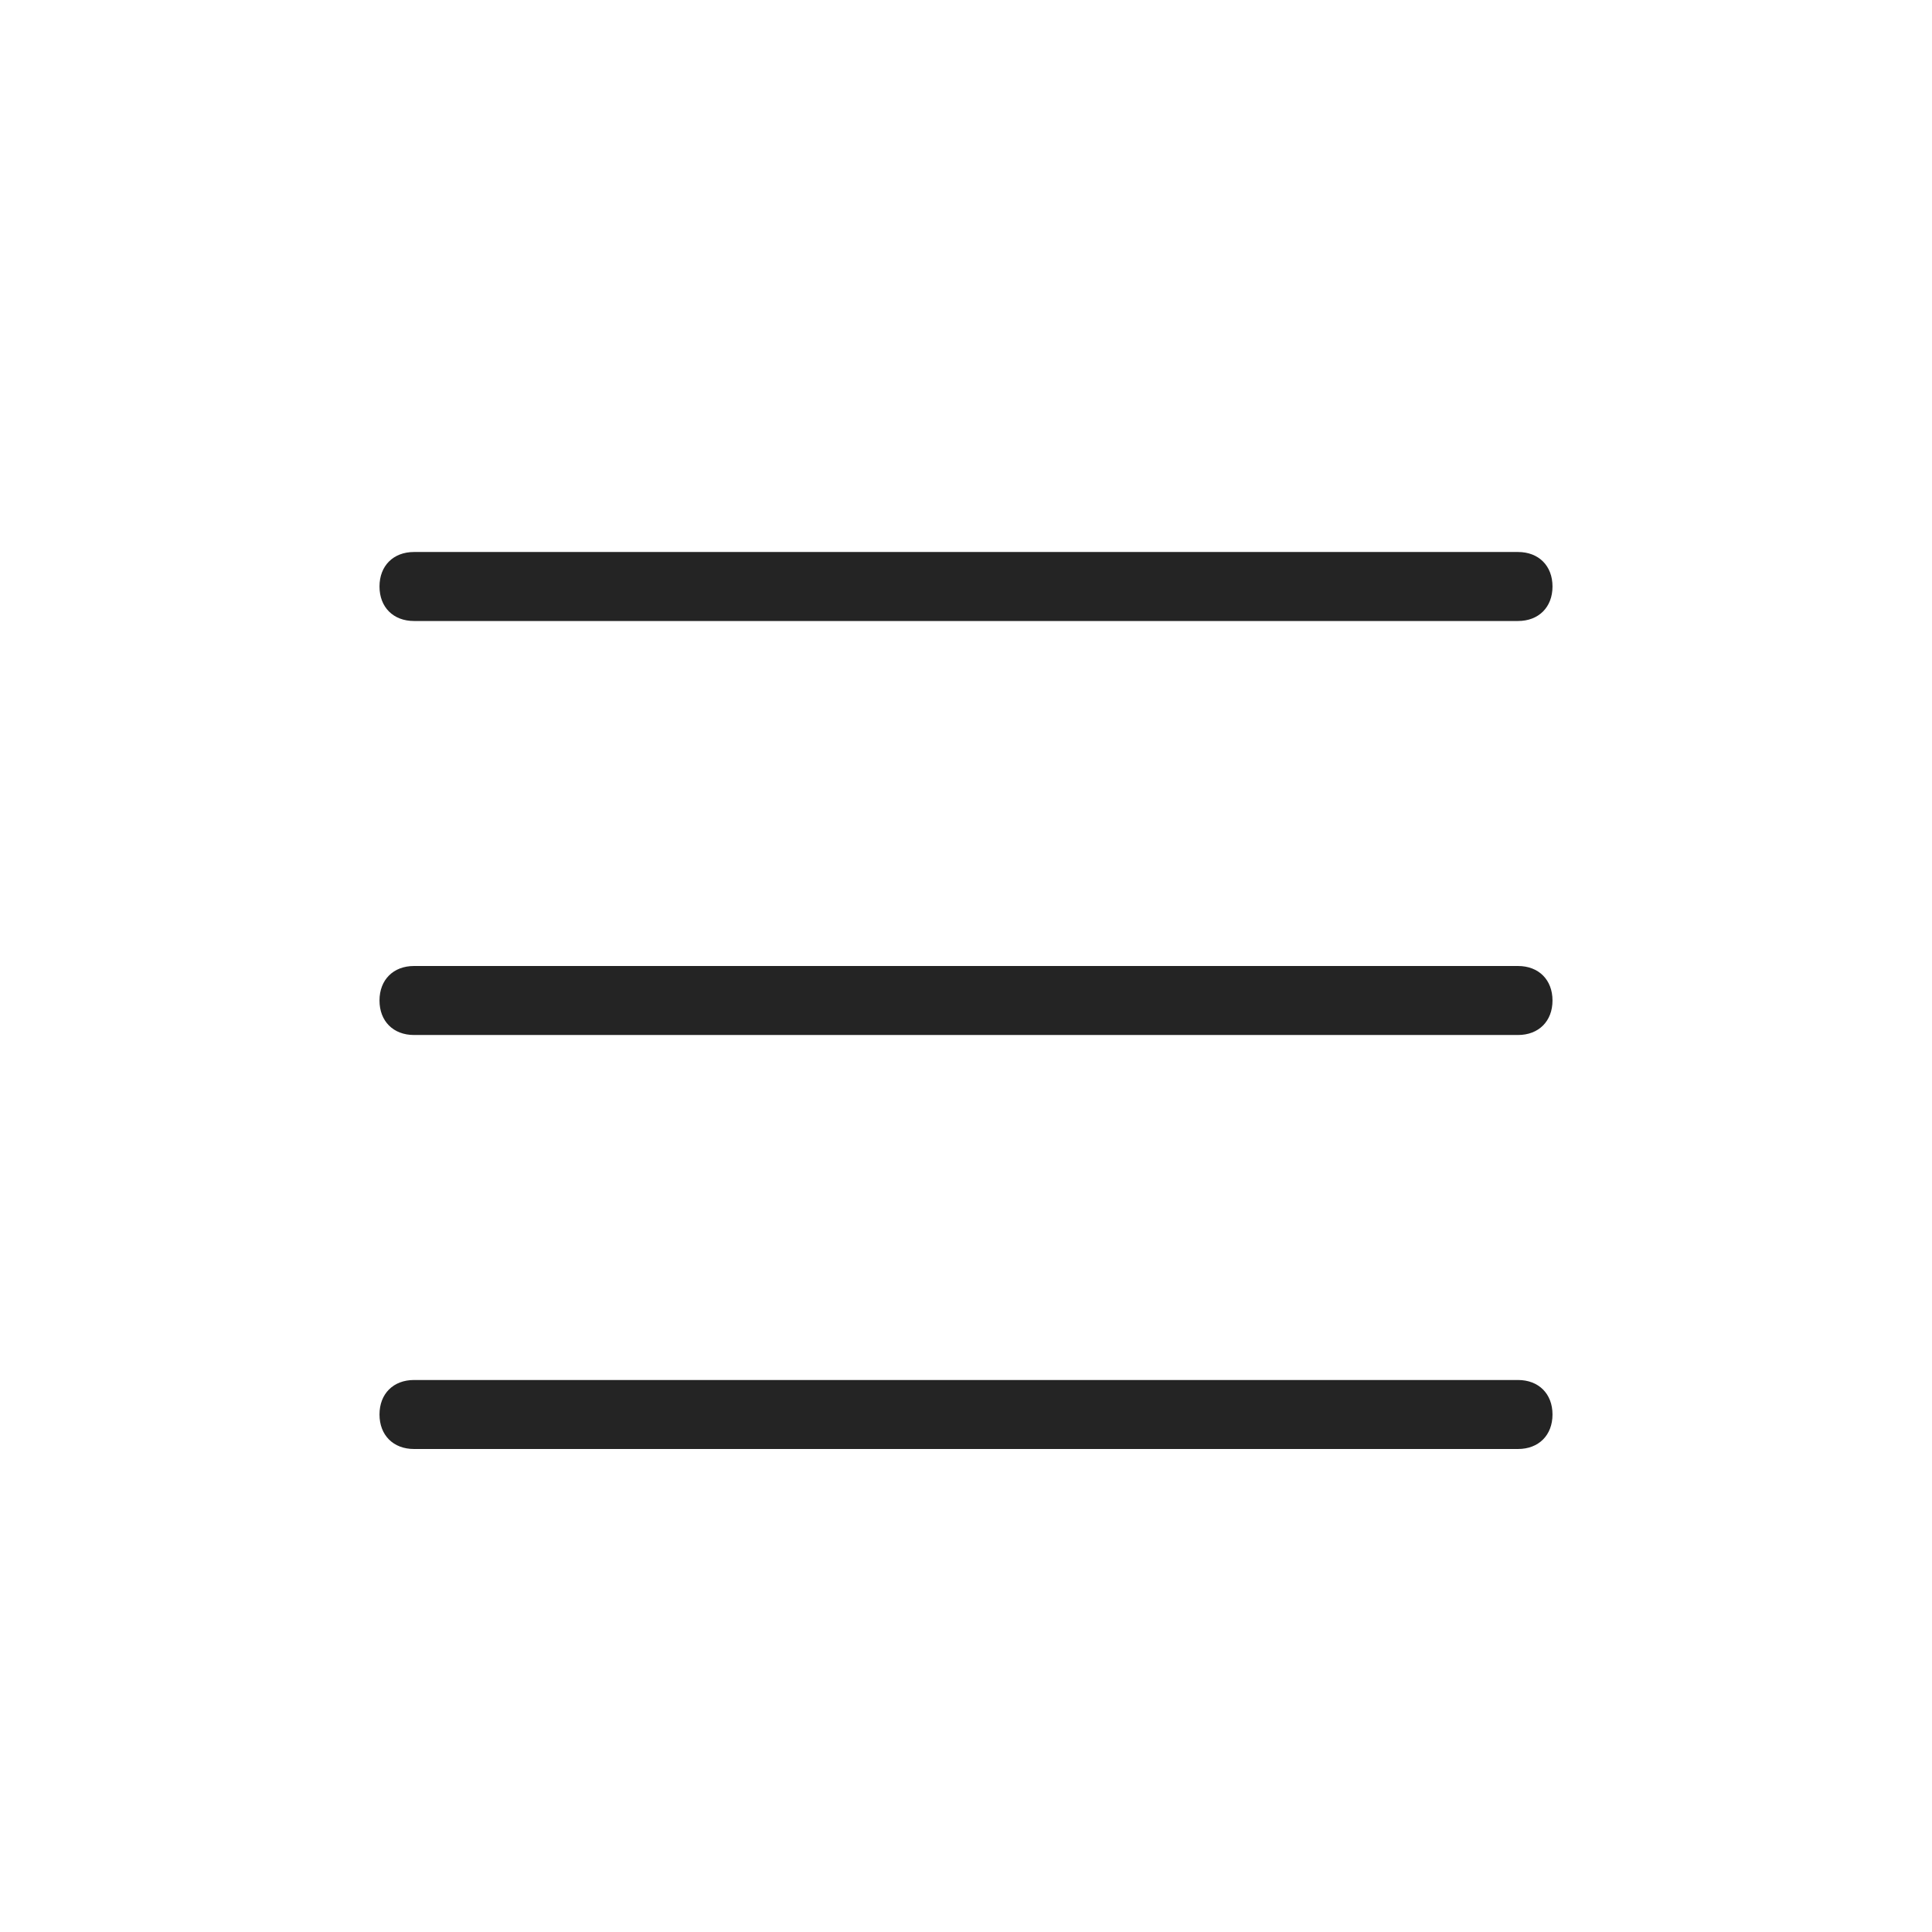
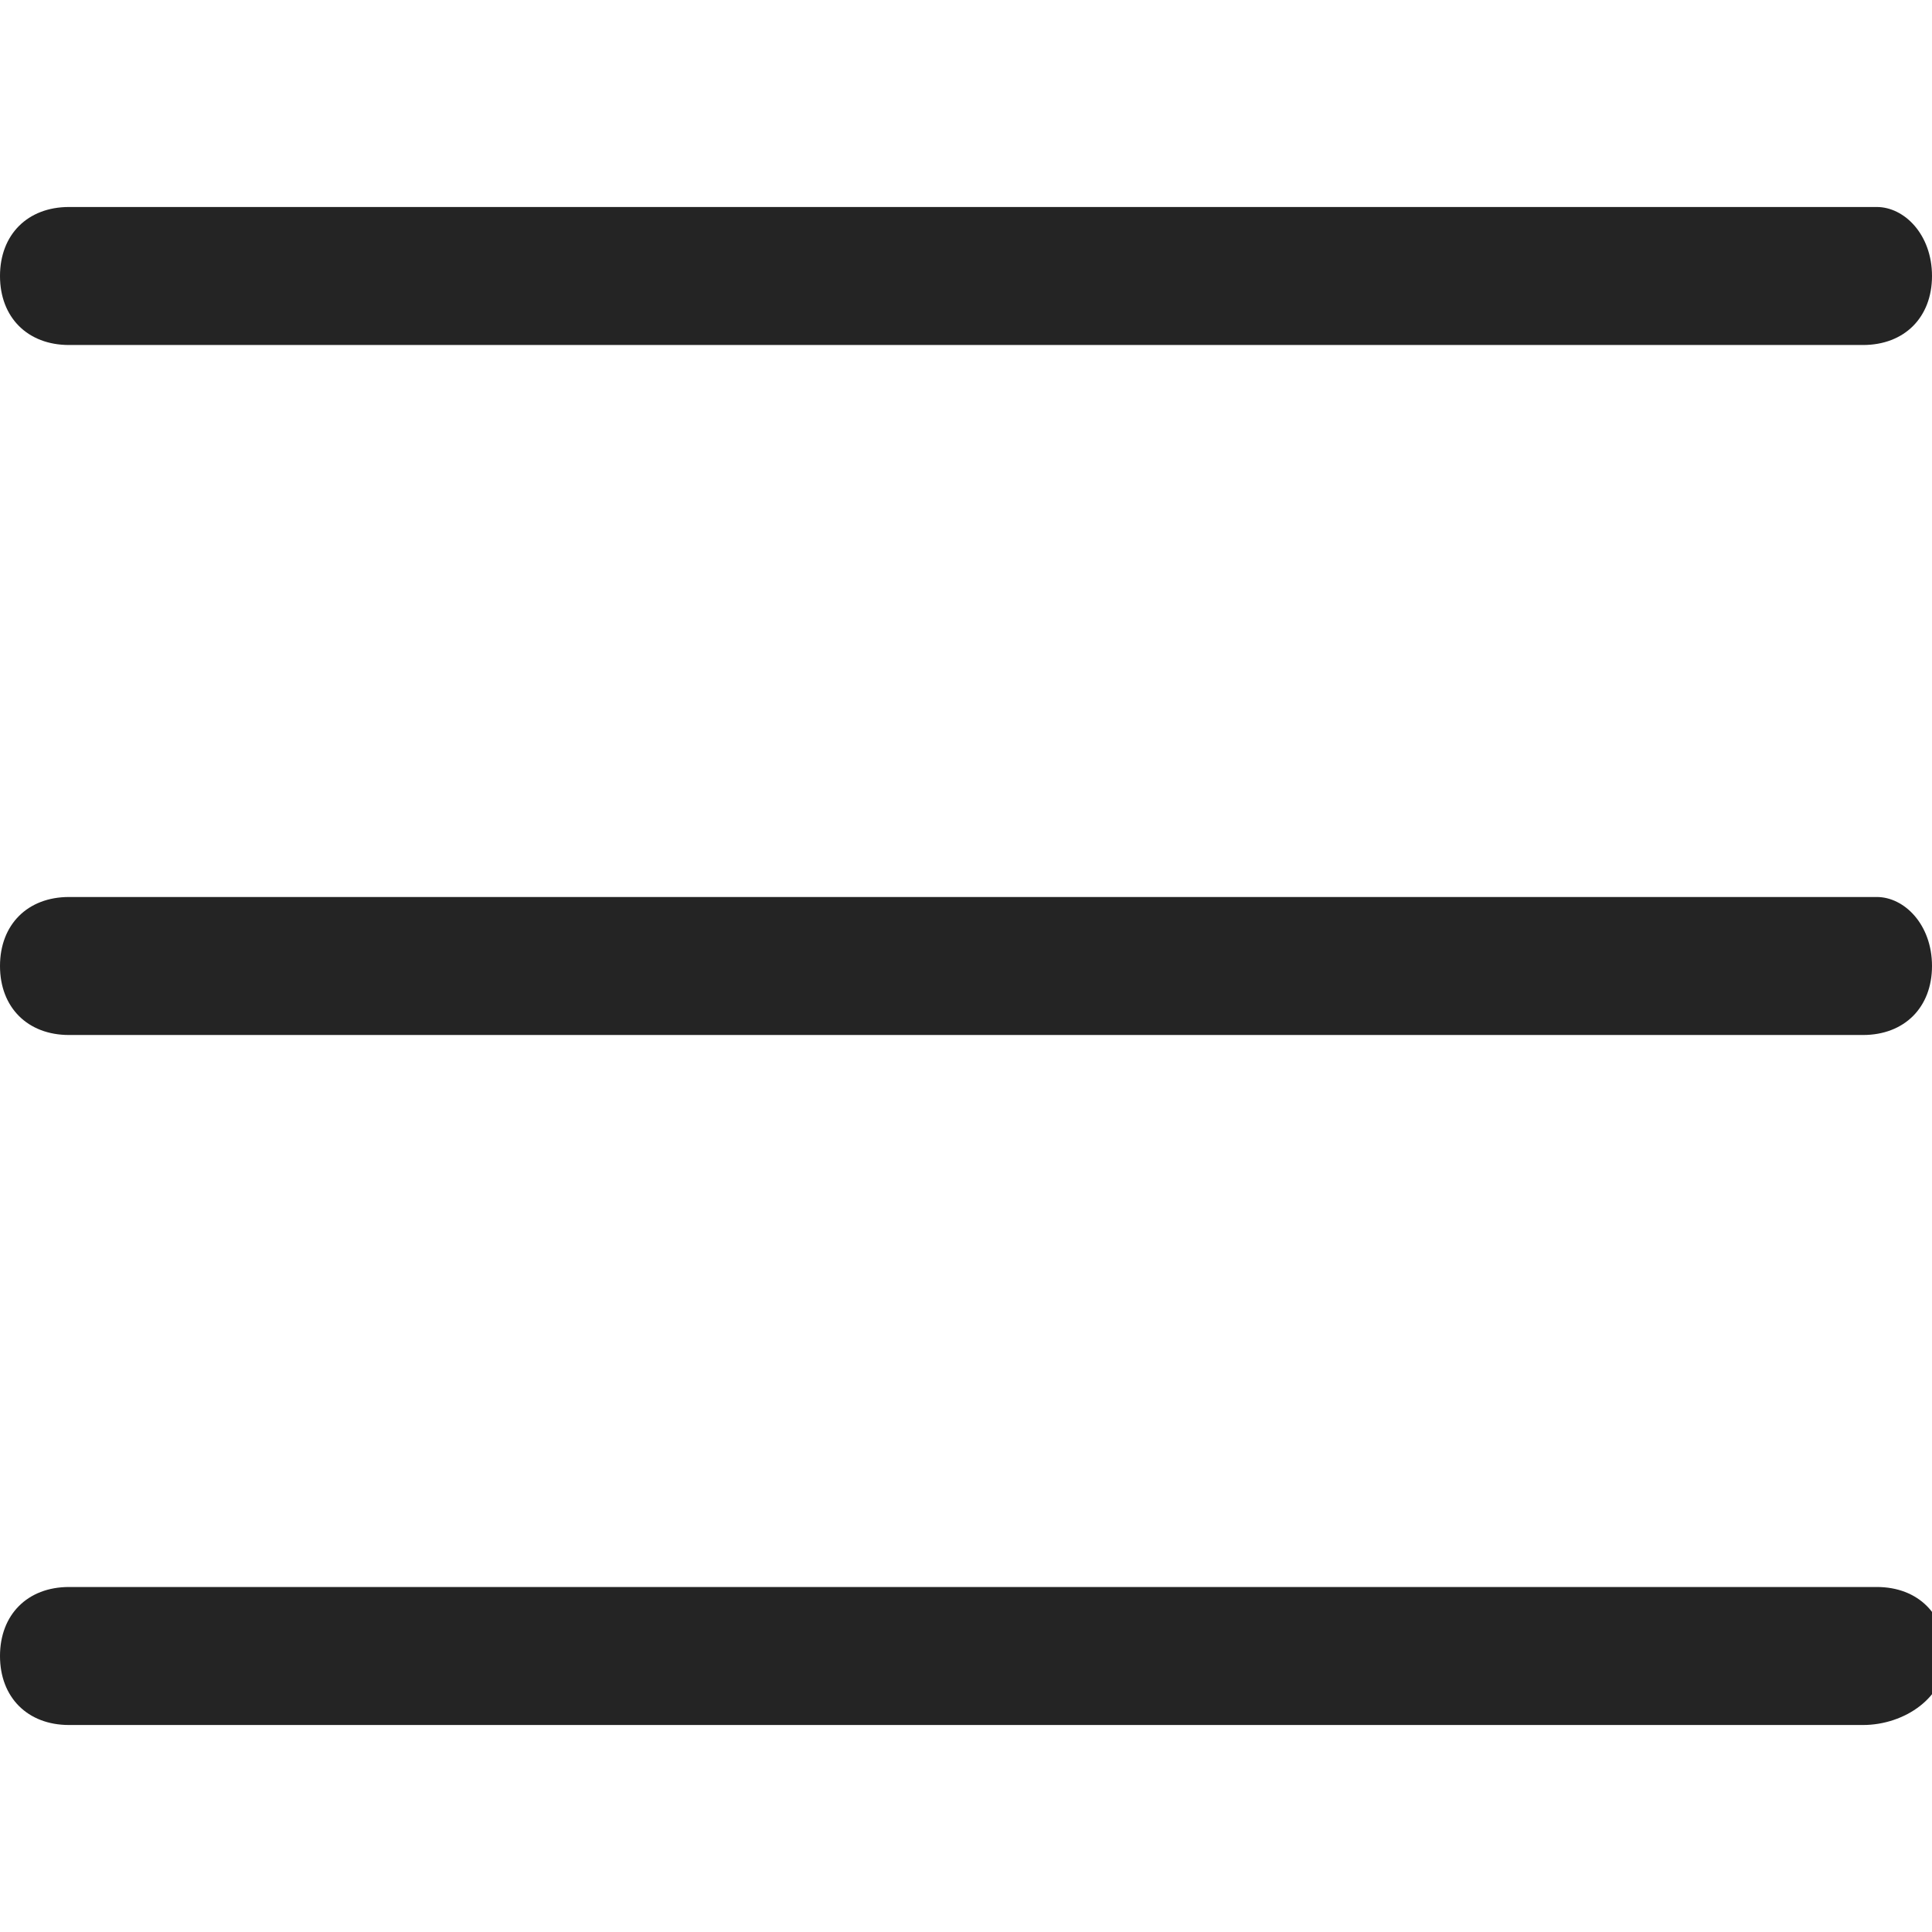
- <svg xmlns="http://www.w3.org/2000/svg" version="1.1" id="Layer_1" x="0px" y="0px" viewBox="0 0 28 28" style="enable-background:new 0 0 28 28;" xml:space="preserve">
+ <svg xmlns="http://www.w3.org/2000/svg" version="1.1" id="Layer_1" x="0px" y="0px" viewBox="0 0 14 14" style="enable-background:new 0 0 14 14;" xml:space="preserve">
  <style type="text/css">
	.st0{fill:#242424;}
</style>
-   <path id="XMLID_1_" class="st0" d="M22,9H6C5.7,9,5.5,8.8,5.5,8.5S5.7,8,6,8h16c0.3,0,0.5,0.2,0.5,0.5S22.3,9,22,9z M22.5,14.5  c0-0.3-0.2-0.5-0.5-0.5H6c-0.3,0-0.5,0.2-0.5,0.5S5.7,15,6,15h16C22.3,15,22.5,14.8,22.5,14.5z M22.5,20.5c0-0.3-0.2-0.5-0.5-0.5H6  c-0.3,0-0.5,0.2-0.5,0.5S5.7,21,6,21h16C22.3,21,22.5,20.8,22.5,20.5z" />
+   <g id="XMLID_54_">
+     <path id="XMLID_72_" class="st0" d="M13.5,2.5H0.5C0.2,2.5,0,2.3,0,2s0.2-0.5,0.5-0.5h13.1C13.8,1.5,14,1.7,14,2S13.8,2.5,13.5,2.5   z" />
+   </g>
+   <g id="XMLID_86_">
+     <path id="XMLID_87_" class="st0" d="M13.5,7.5H0.5C0.2,7.5,0,7.3,0,7s0.2-0.5,0.5-0.5h13.1C13.8,6.5,14,6.7,14,7S13.8,7.5,13.5,7.5   z" />
+   </g>
+   <g id="XMLID_71_">
+     <path id="XMLID_69_" class="st0" d="M13.5,12.5H0.5C0.2,12.5,0,12.3,0,12s0.2-0.5,0.5-0.5h13.1c0.3,0,0.5,0.2,0.5,0.5   S13.8,12.5,13.5,12.5z" />
+   </g>
</svg>
